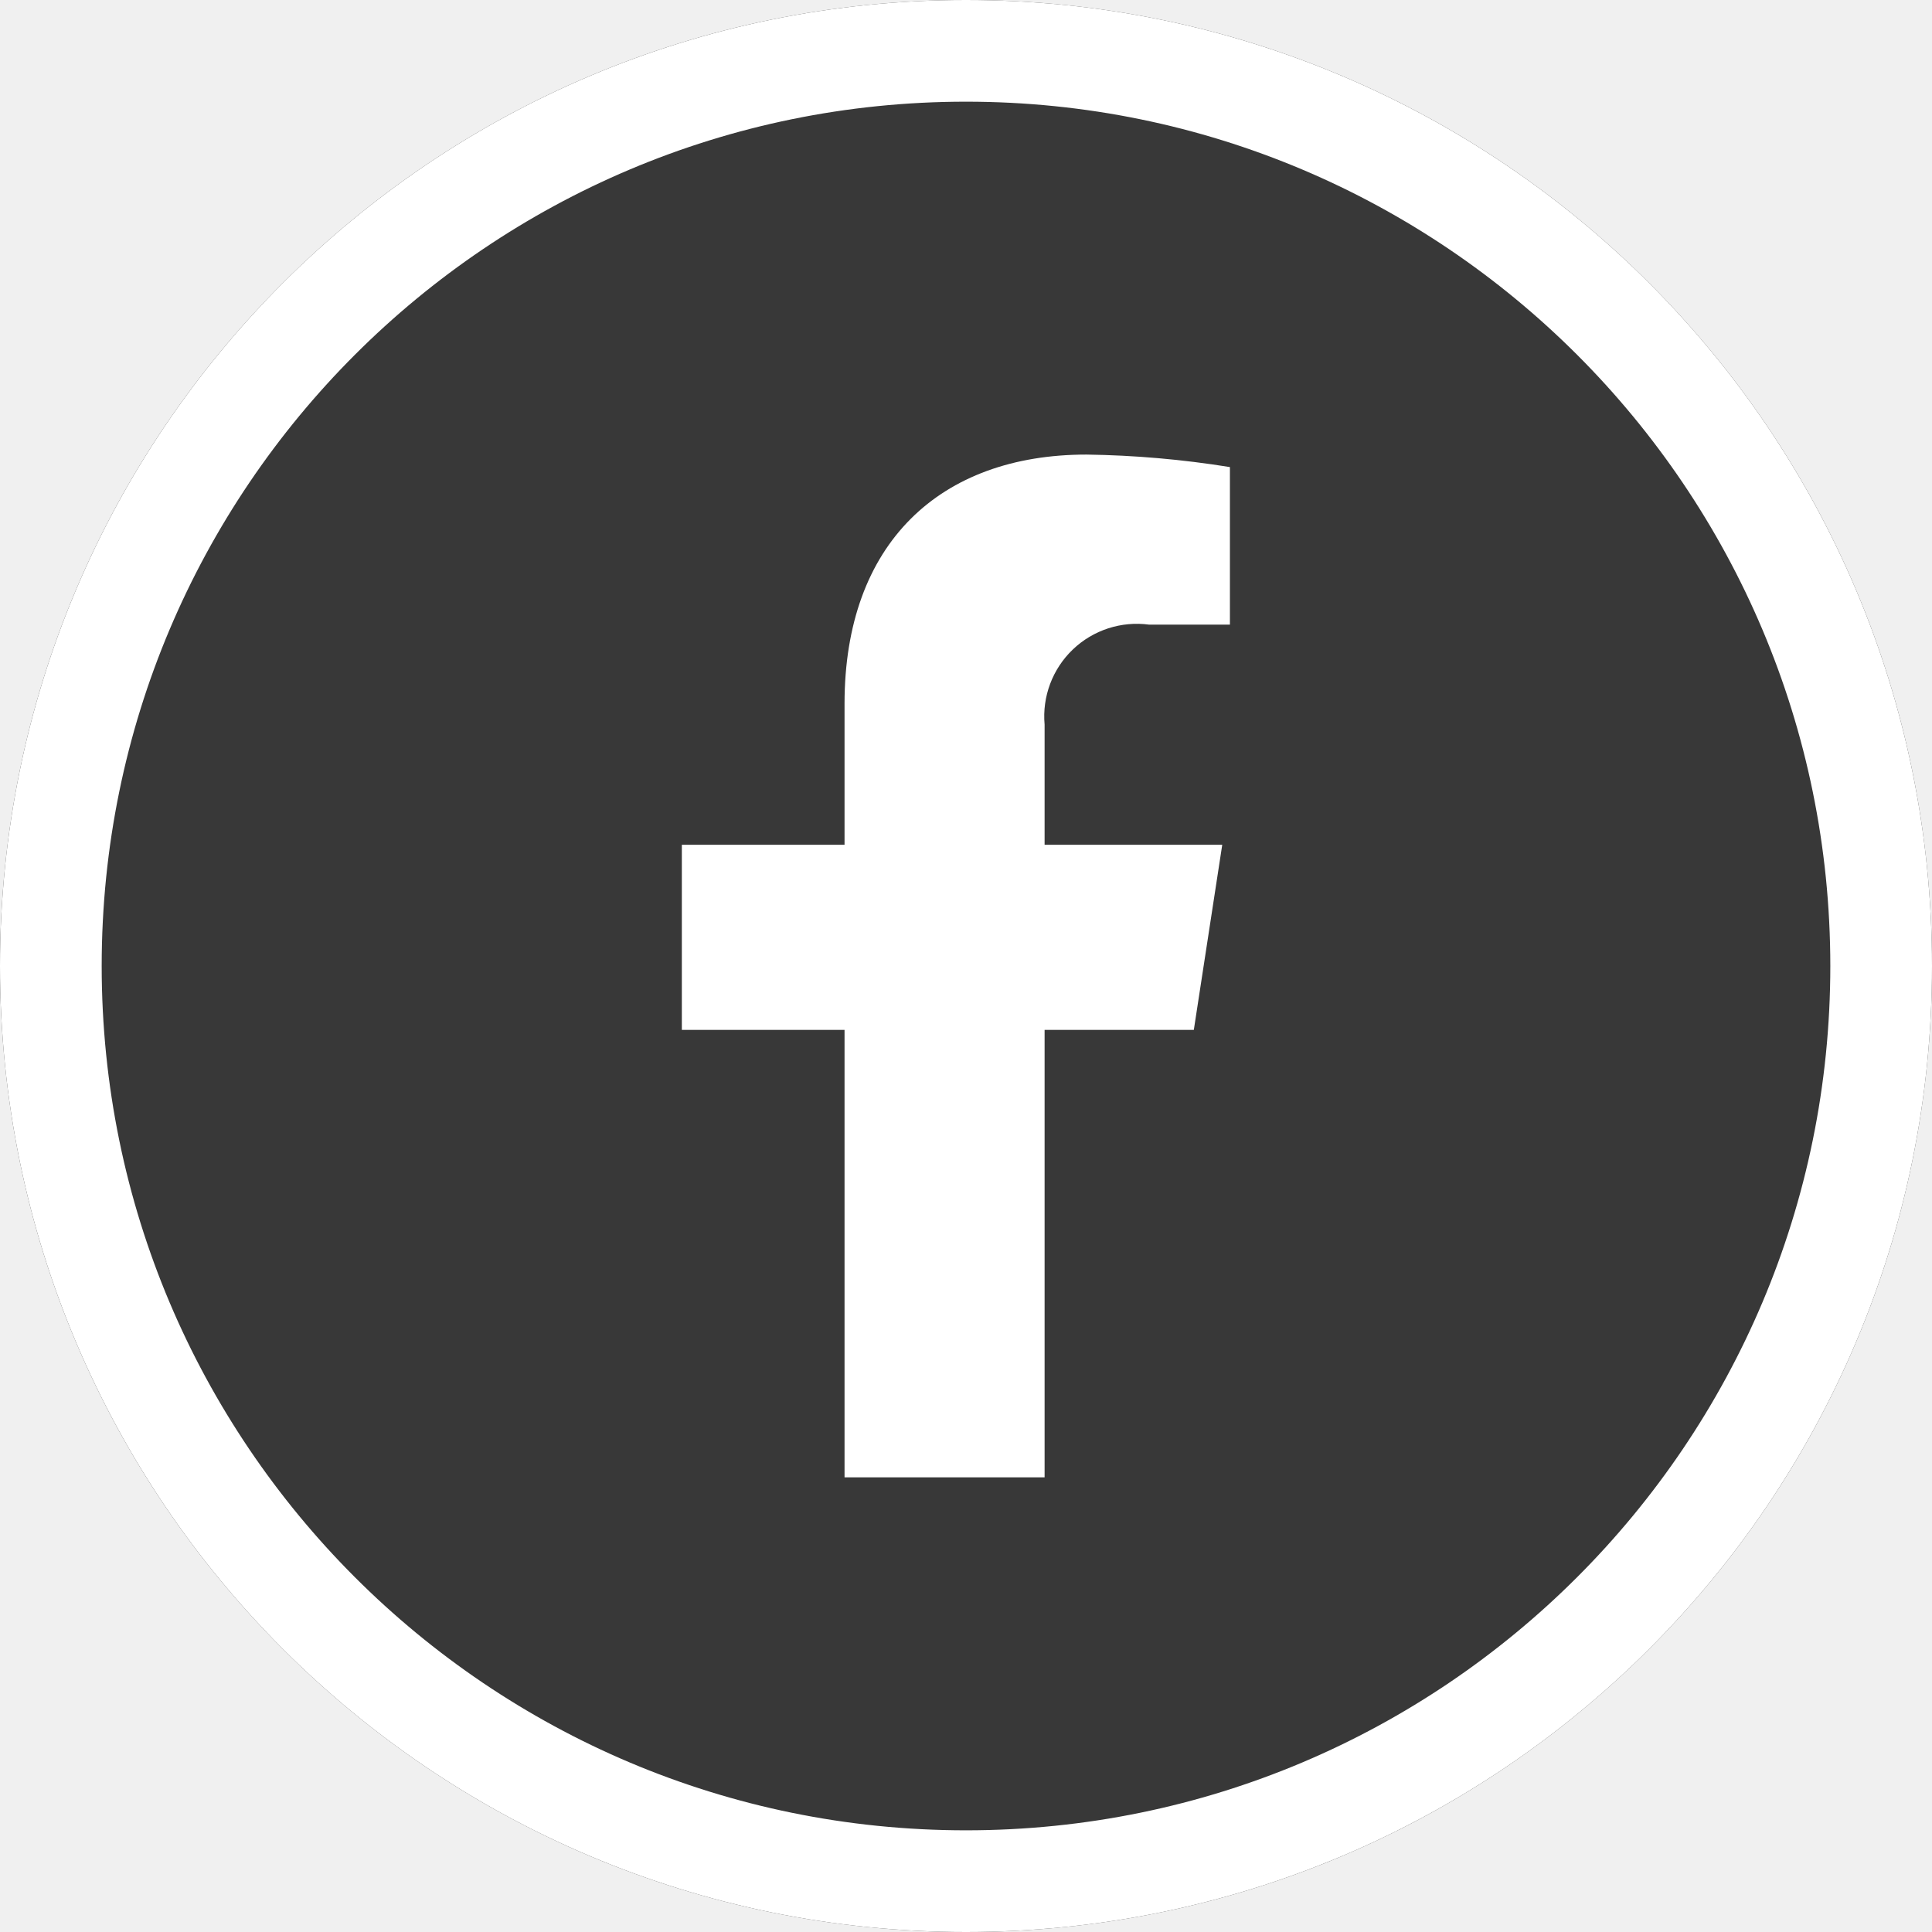
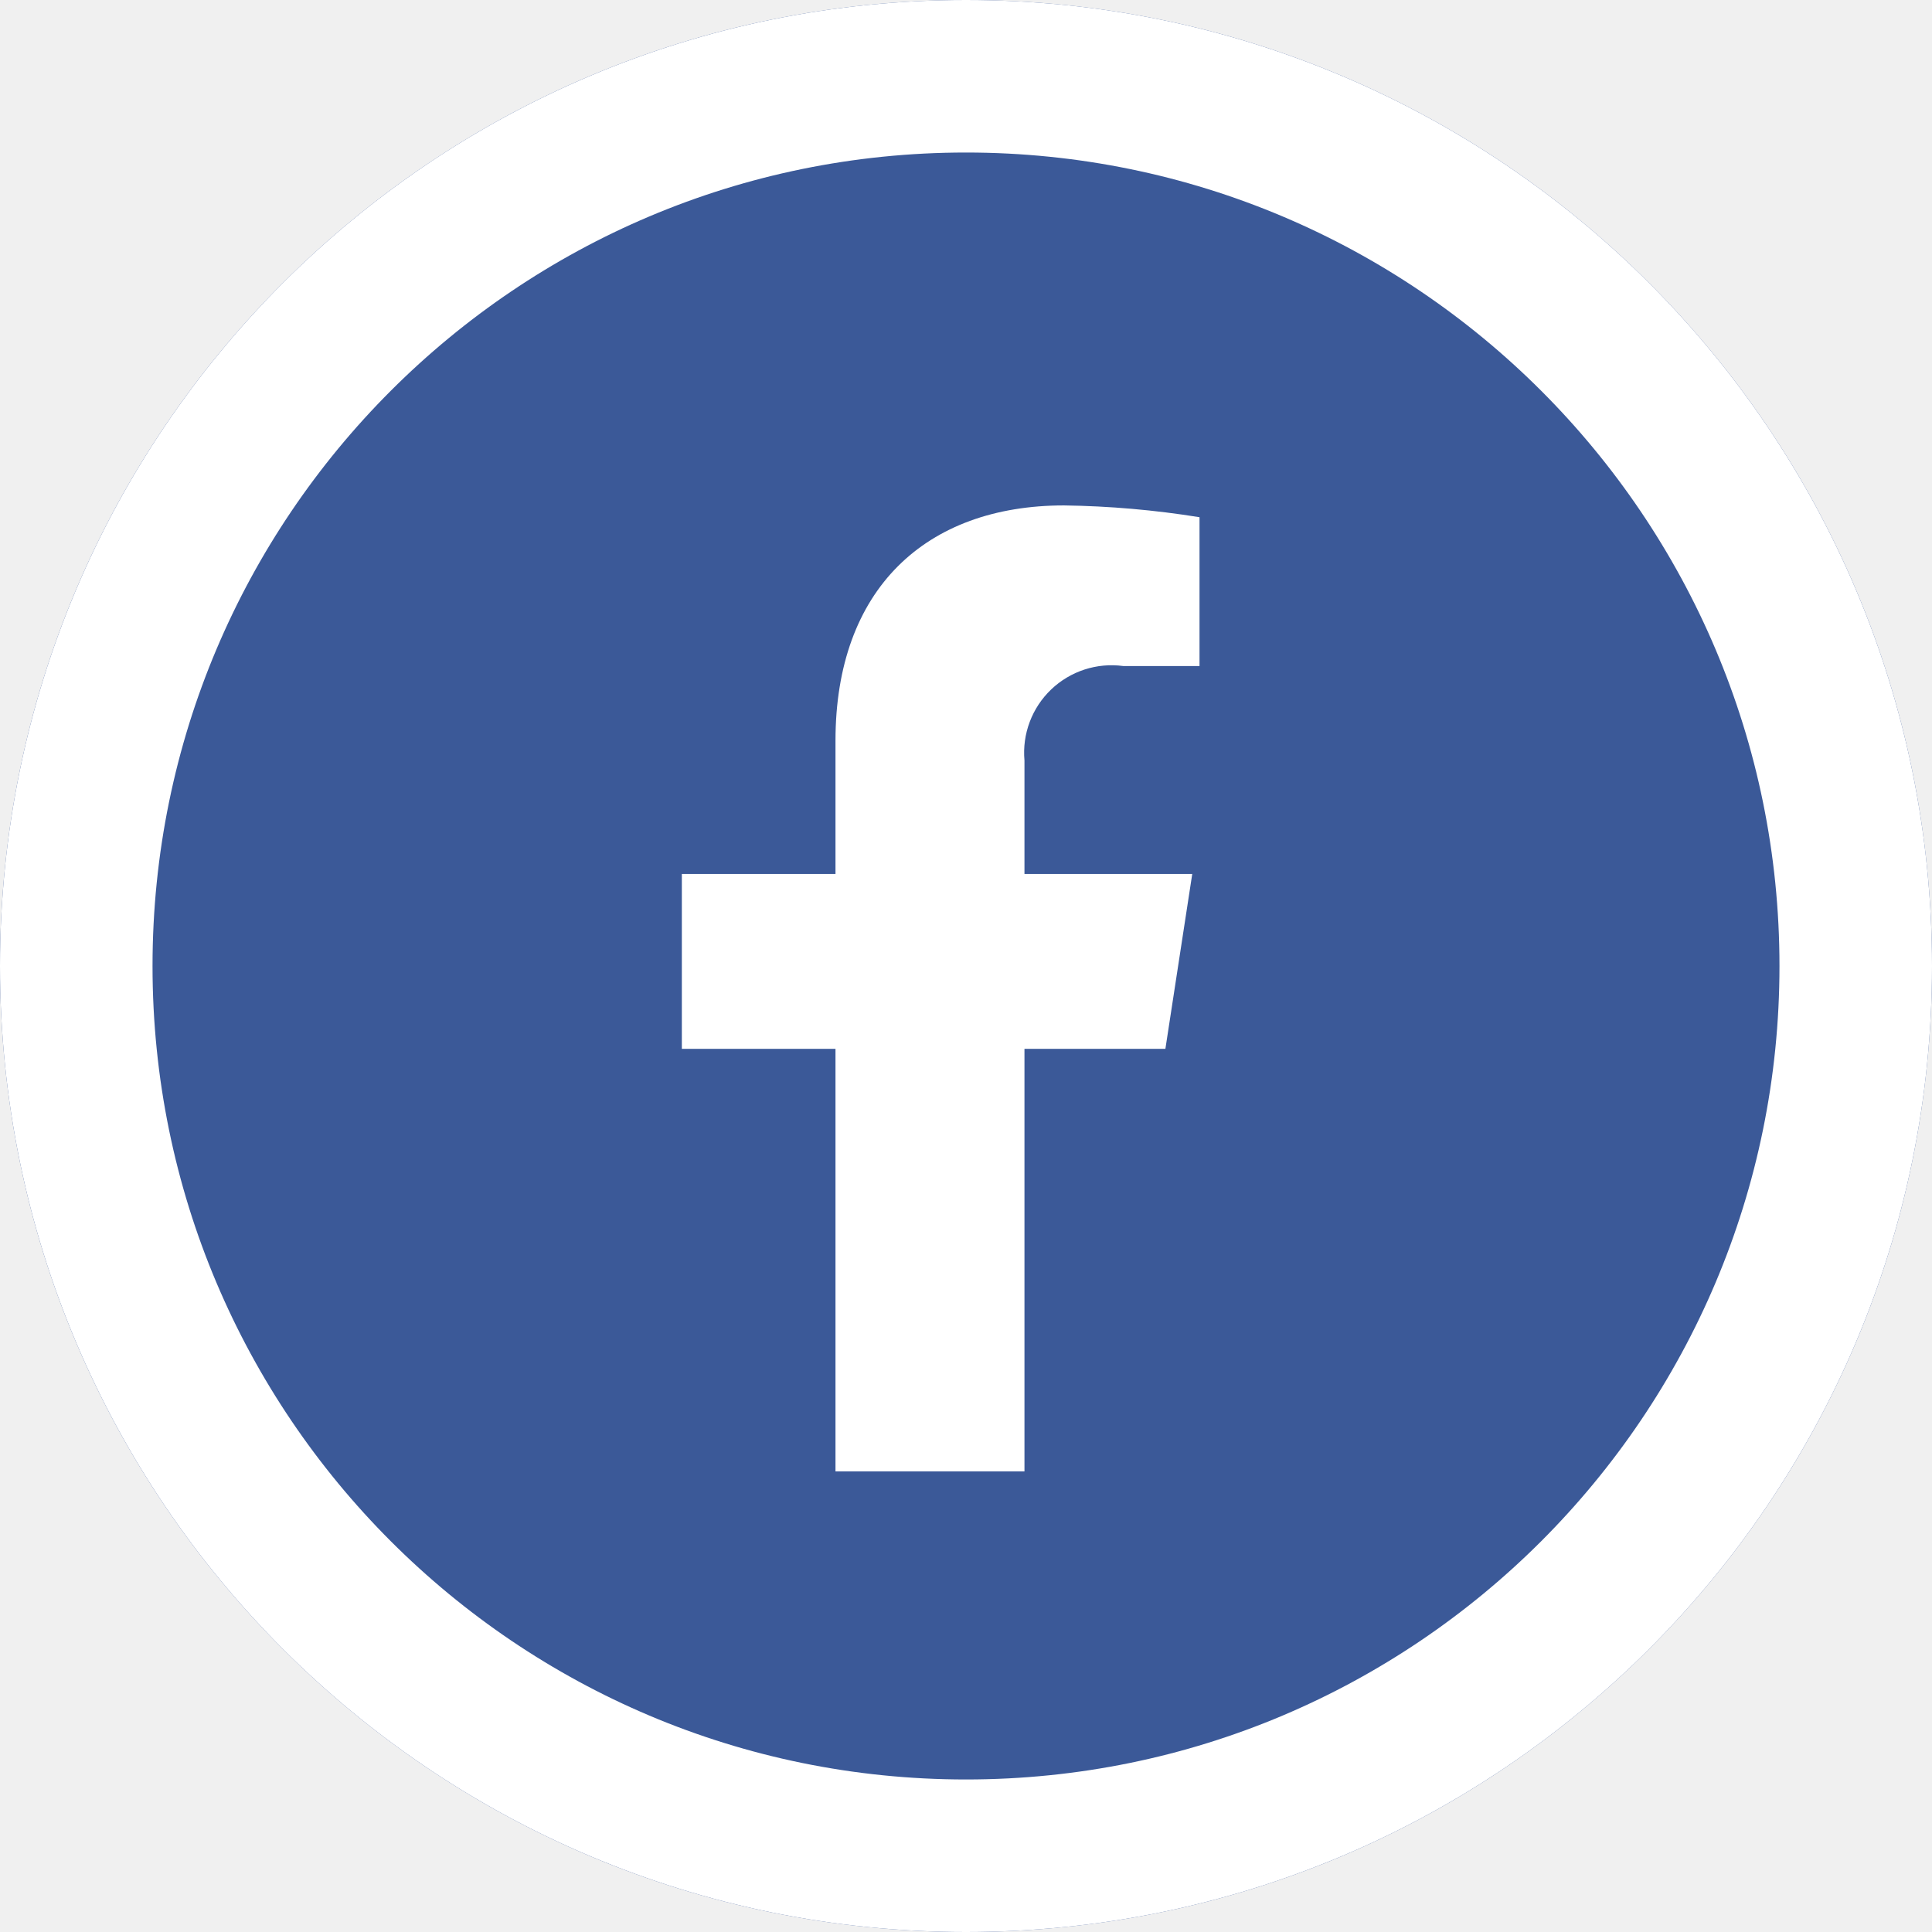
<svg xmlns="http://www.w3.org/2000/svg" width="38" height="38" viewBox="0 0 38 38">
  <defs>
    <style>
      .cls-1 {
-         fill: #383838;
+         fill: #3b5998;
        stroke: #fff;
-         stroke-width: 2px;
+         stroke-width: 3px;
      }

      .cls-2 {
        fill: #fff;
      }

      .cls-3 {
        stroke: none;
      }

      .cls-4 {
        fill: none;
      }
    </style>
  </defs>
-   <g id="Grupo_431" data-name="Grupo 431" transform="translate(-2440 -3123)">
-     <g id="Elipse_1" data-name="Elipse 1" class="cls-1" transform="translate(2440 3123)">
+   <g id="icon-fb" transform="translate(719 -154)">
+     <g id="Elipse_1" data-name="Elipse 1" class="cls-1" transform="translate(-719 154)">
      <circle class="cls-3" cx="19" cy="19" r="19" />
-       <circle class="cls-4" cx="19" cy="19" r="18" />
+       <circle class="cls-4" cx="19" cy="19" r="17.5" />
    </g>
-     <path id="Icon_awesome-facebook-f" data-name="Icon awesome-facebook-f" class="cls-2" d="M11.678,11.316l.559-3.641H8.743V5.312A1.821,1.821,0,0,1,10.8,3.345h1.588V.246A19.368,19.368,0,0,0,9.566,0C6.688,0,4.808,1.744,4.808,4.9V7.675h-3.2v3.641h3.2v8.8H8.743v-8.8Z" transform="translate(2451.803 3131.941)" />
+     <path id="Icon_awesome-facebook-f" data-name="Icon awesome-facebook-f" class="cls-2" d="M11.119,10.688l.528-3.439h-3.3V5.017A1.72,1.72,0,0,1,10.29,3.159h1.5V.232A18.294,18.294,0,0,0,9.125,0C6.406,0,4.63,1.647,4.63,4.628V7.249H1.608v3.439H4.63V19H8.347V10.688Z" transform="translate(-707.197 163.941)" />
  </g>
</svg>
